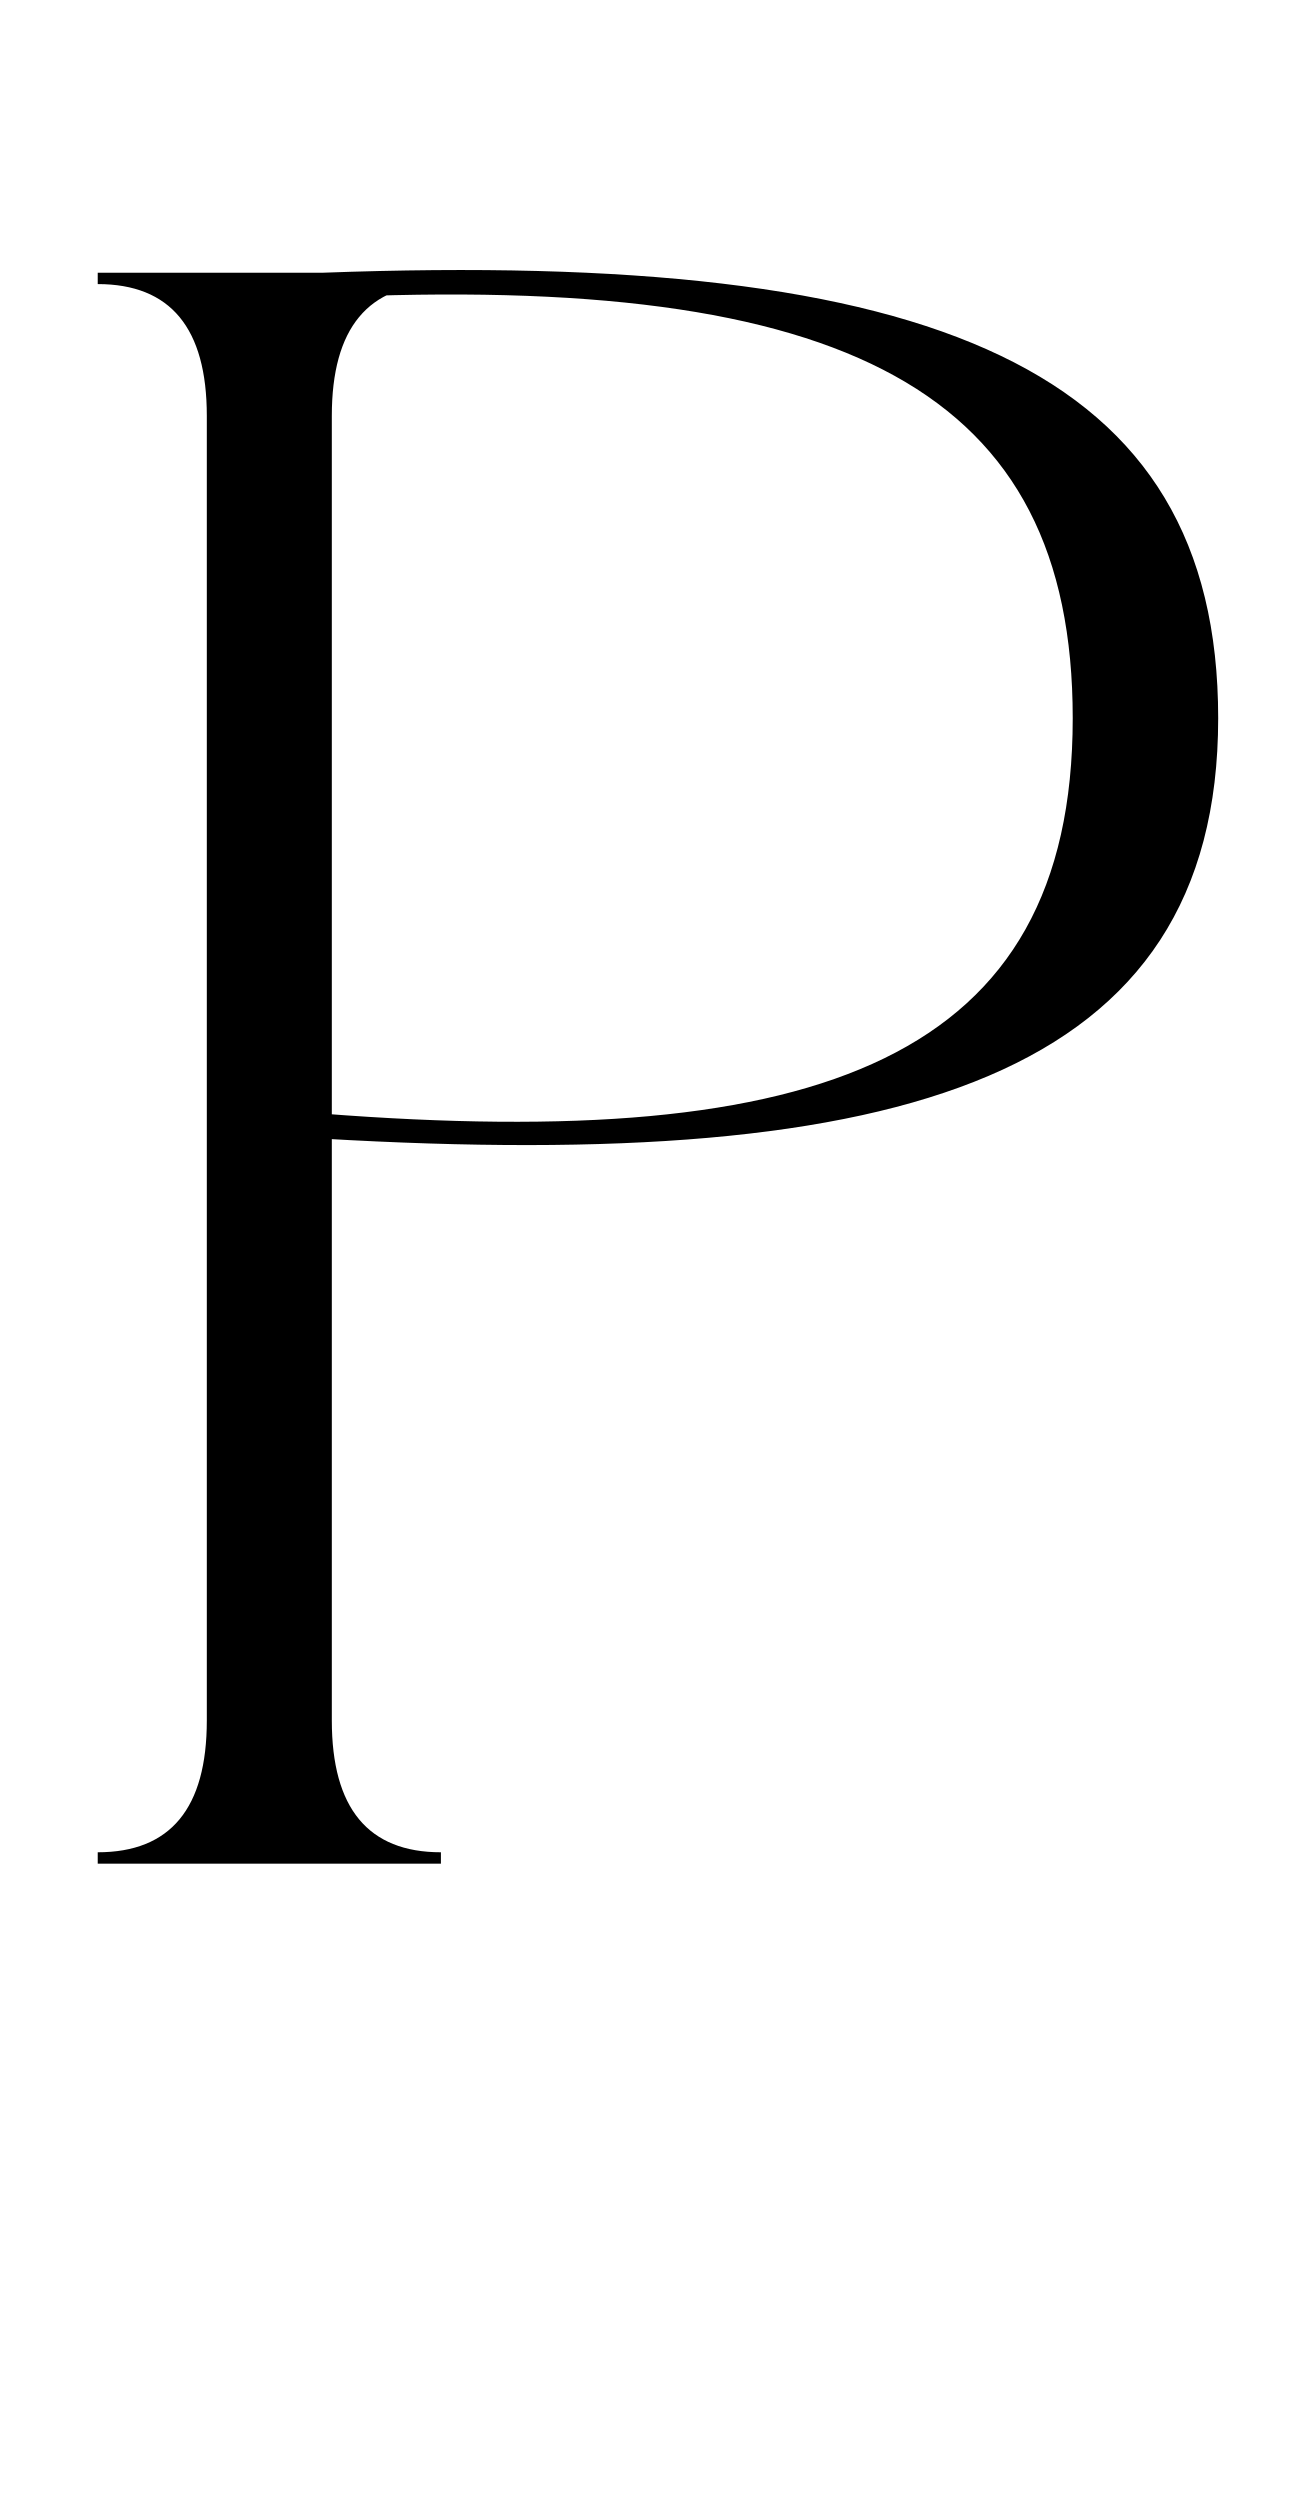
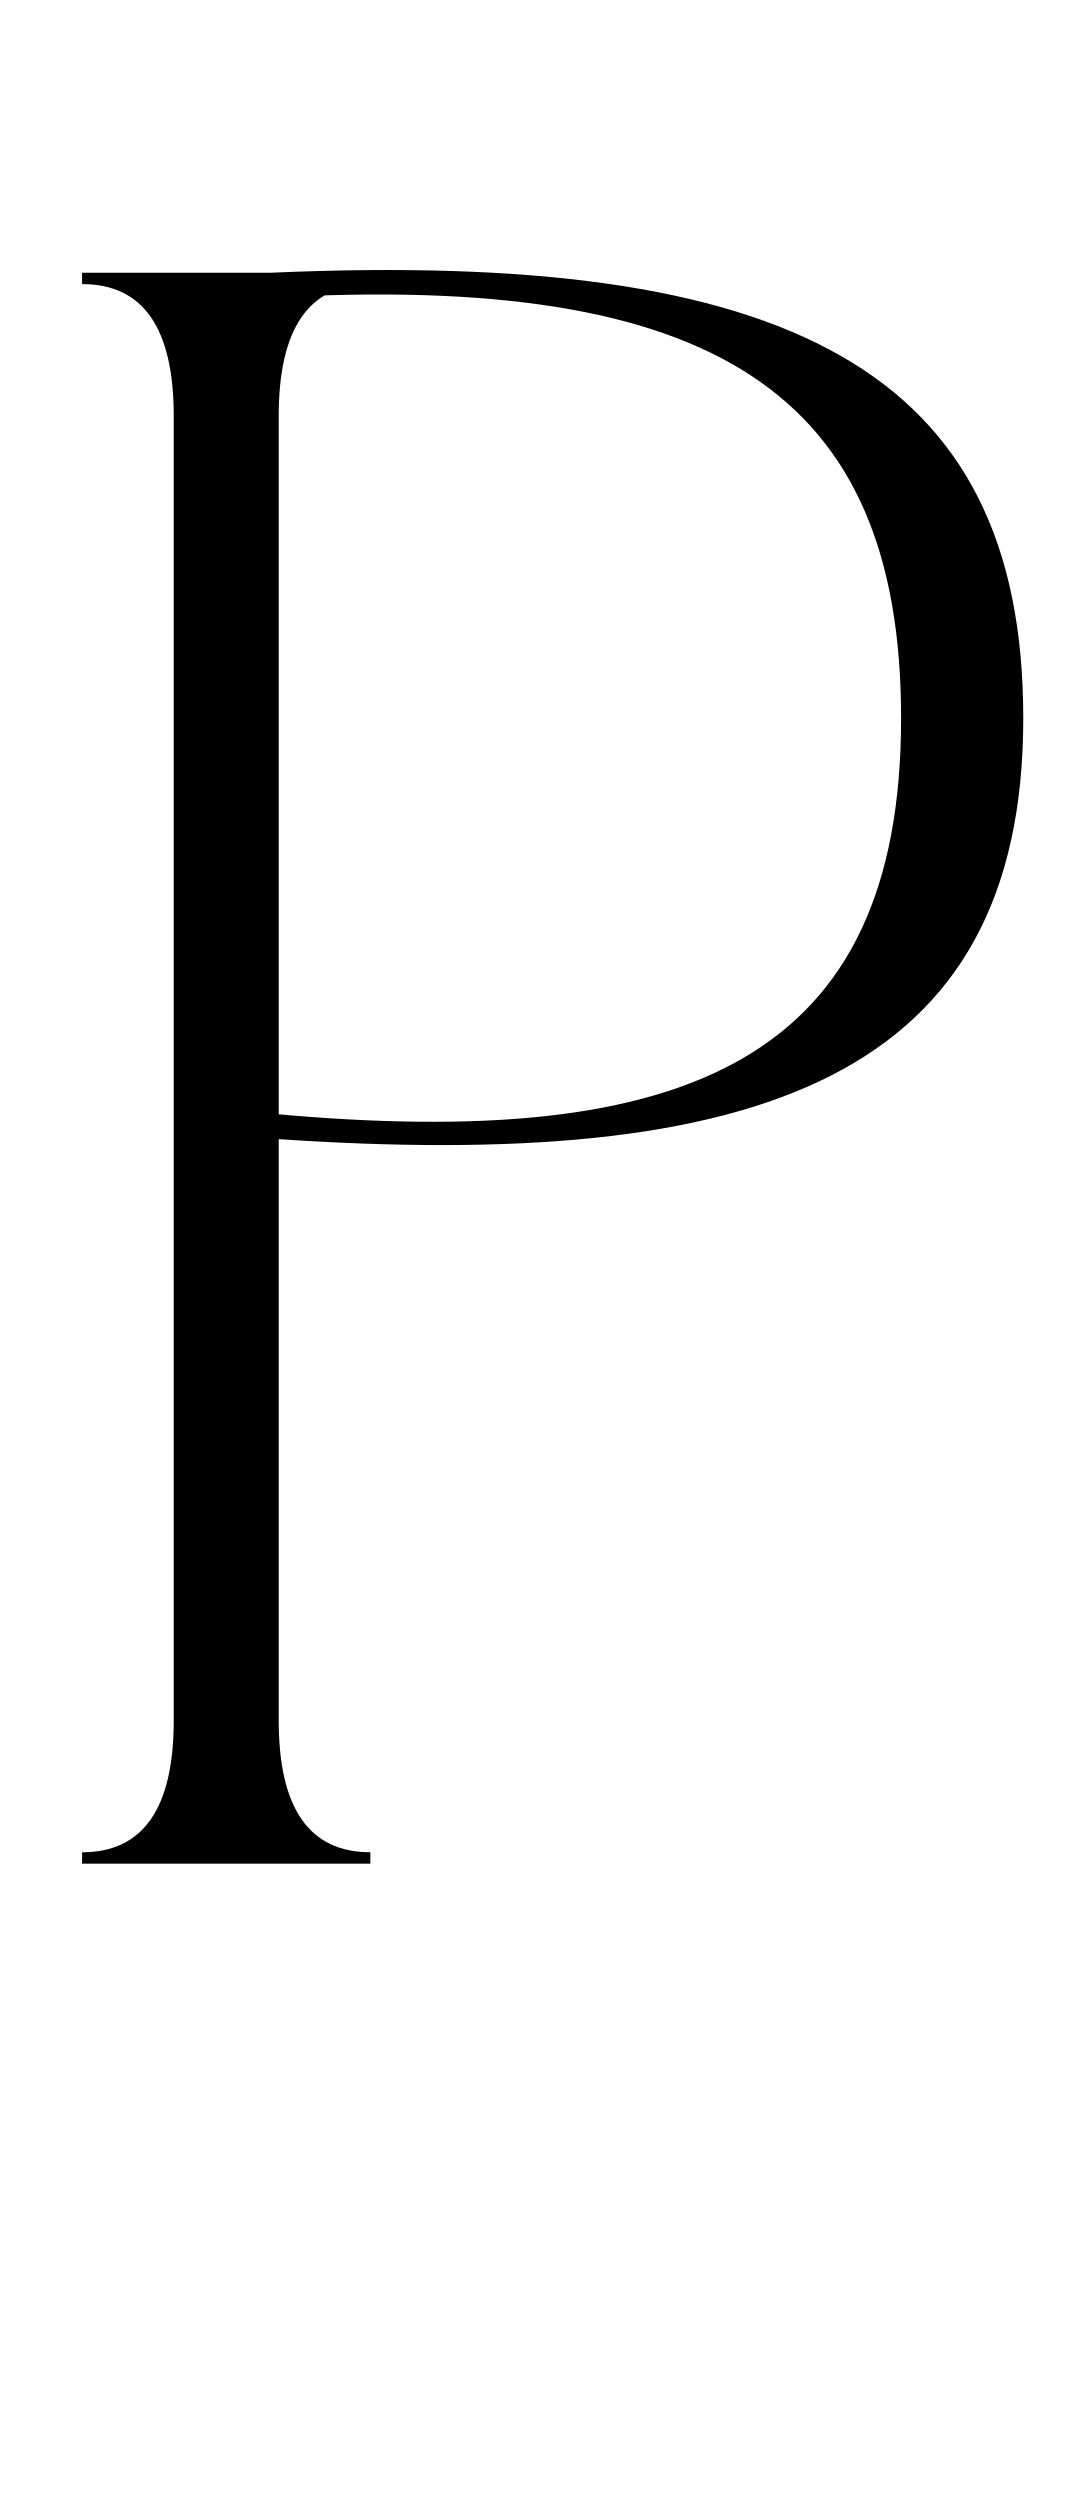
- <svg xmlns="http://www.w3.org/2000/svg" viewBox="0 0 571 1100">
+ <svg xmlns="http://www.w3.org/2000/svg" viewBox="0 0 480 1100">
  <g transform="translate(0 820) scale(1 -1)">
-     <path d="M91.0 0.0H146.0V700.0H91.0V0.0ZM43.0 0.0H194.0V5.0Q146.0 5.0 146.0 63.0H91.0Q91.0 5.0 43.0 5.0V0.0ZM43.0 700.0V695.0Q91.0 695.0 91.0 637.0H146.0Q146.0 695.0 194.0 695.0V700.0H43.0ZM142.0 700.0V689.0C373.0 700.0 472.0 648.0 472.0 504.0C472.0 354.0 361.0 313.0 142.0 330.0V319.0C398.0 304.0 536.0 346.0 536.0 504.0C536.0 658.0 412.0 710.0 142.0 700.0Z" fill="black" fill-rule="nonzero" />
+     <path d="M76.44 0.0H122.64V700.0H76.44V0.0ZM36.12 0.0H162.96V5.0Q122.64 5.0 122.64 63.0H76.44Q76.44 5.0 36.12 5.0V0.0ZM36.12 700.0V695.0Q76.44 695.0 76.44 637.0H122.64Q122.64 695.0 162.96 695.0V700.0H36.12ZM119.28 700.0V689.0C313.32 700.0 396.48 648.0 396.48 504.0C396.48 354.0 303.24 313.0 119.28 330.0V319.0C334.32 304.0 450.24 346.0 450.24 504.0C450.24 658.0 346.08 710.0 119.28 700.0Z" fill="black" fill-rule="nonzero" />
  </g>
</svg>
